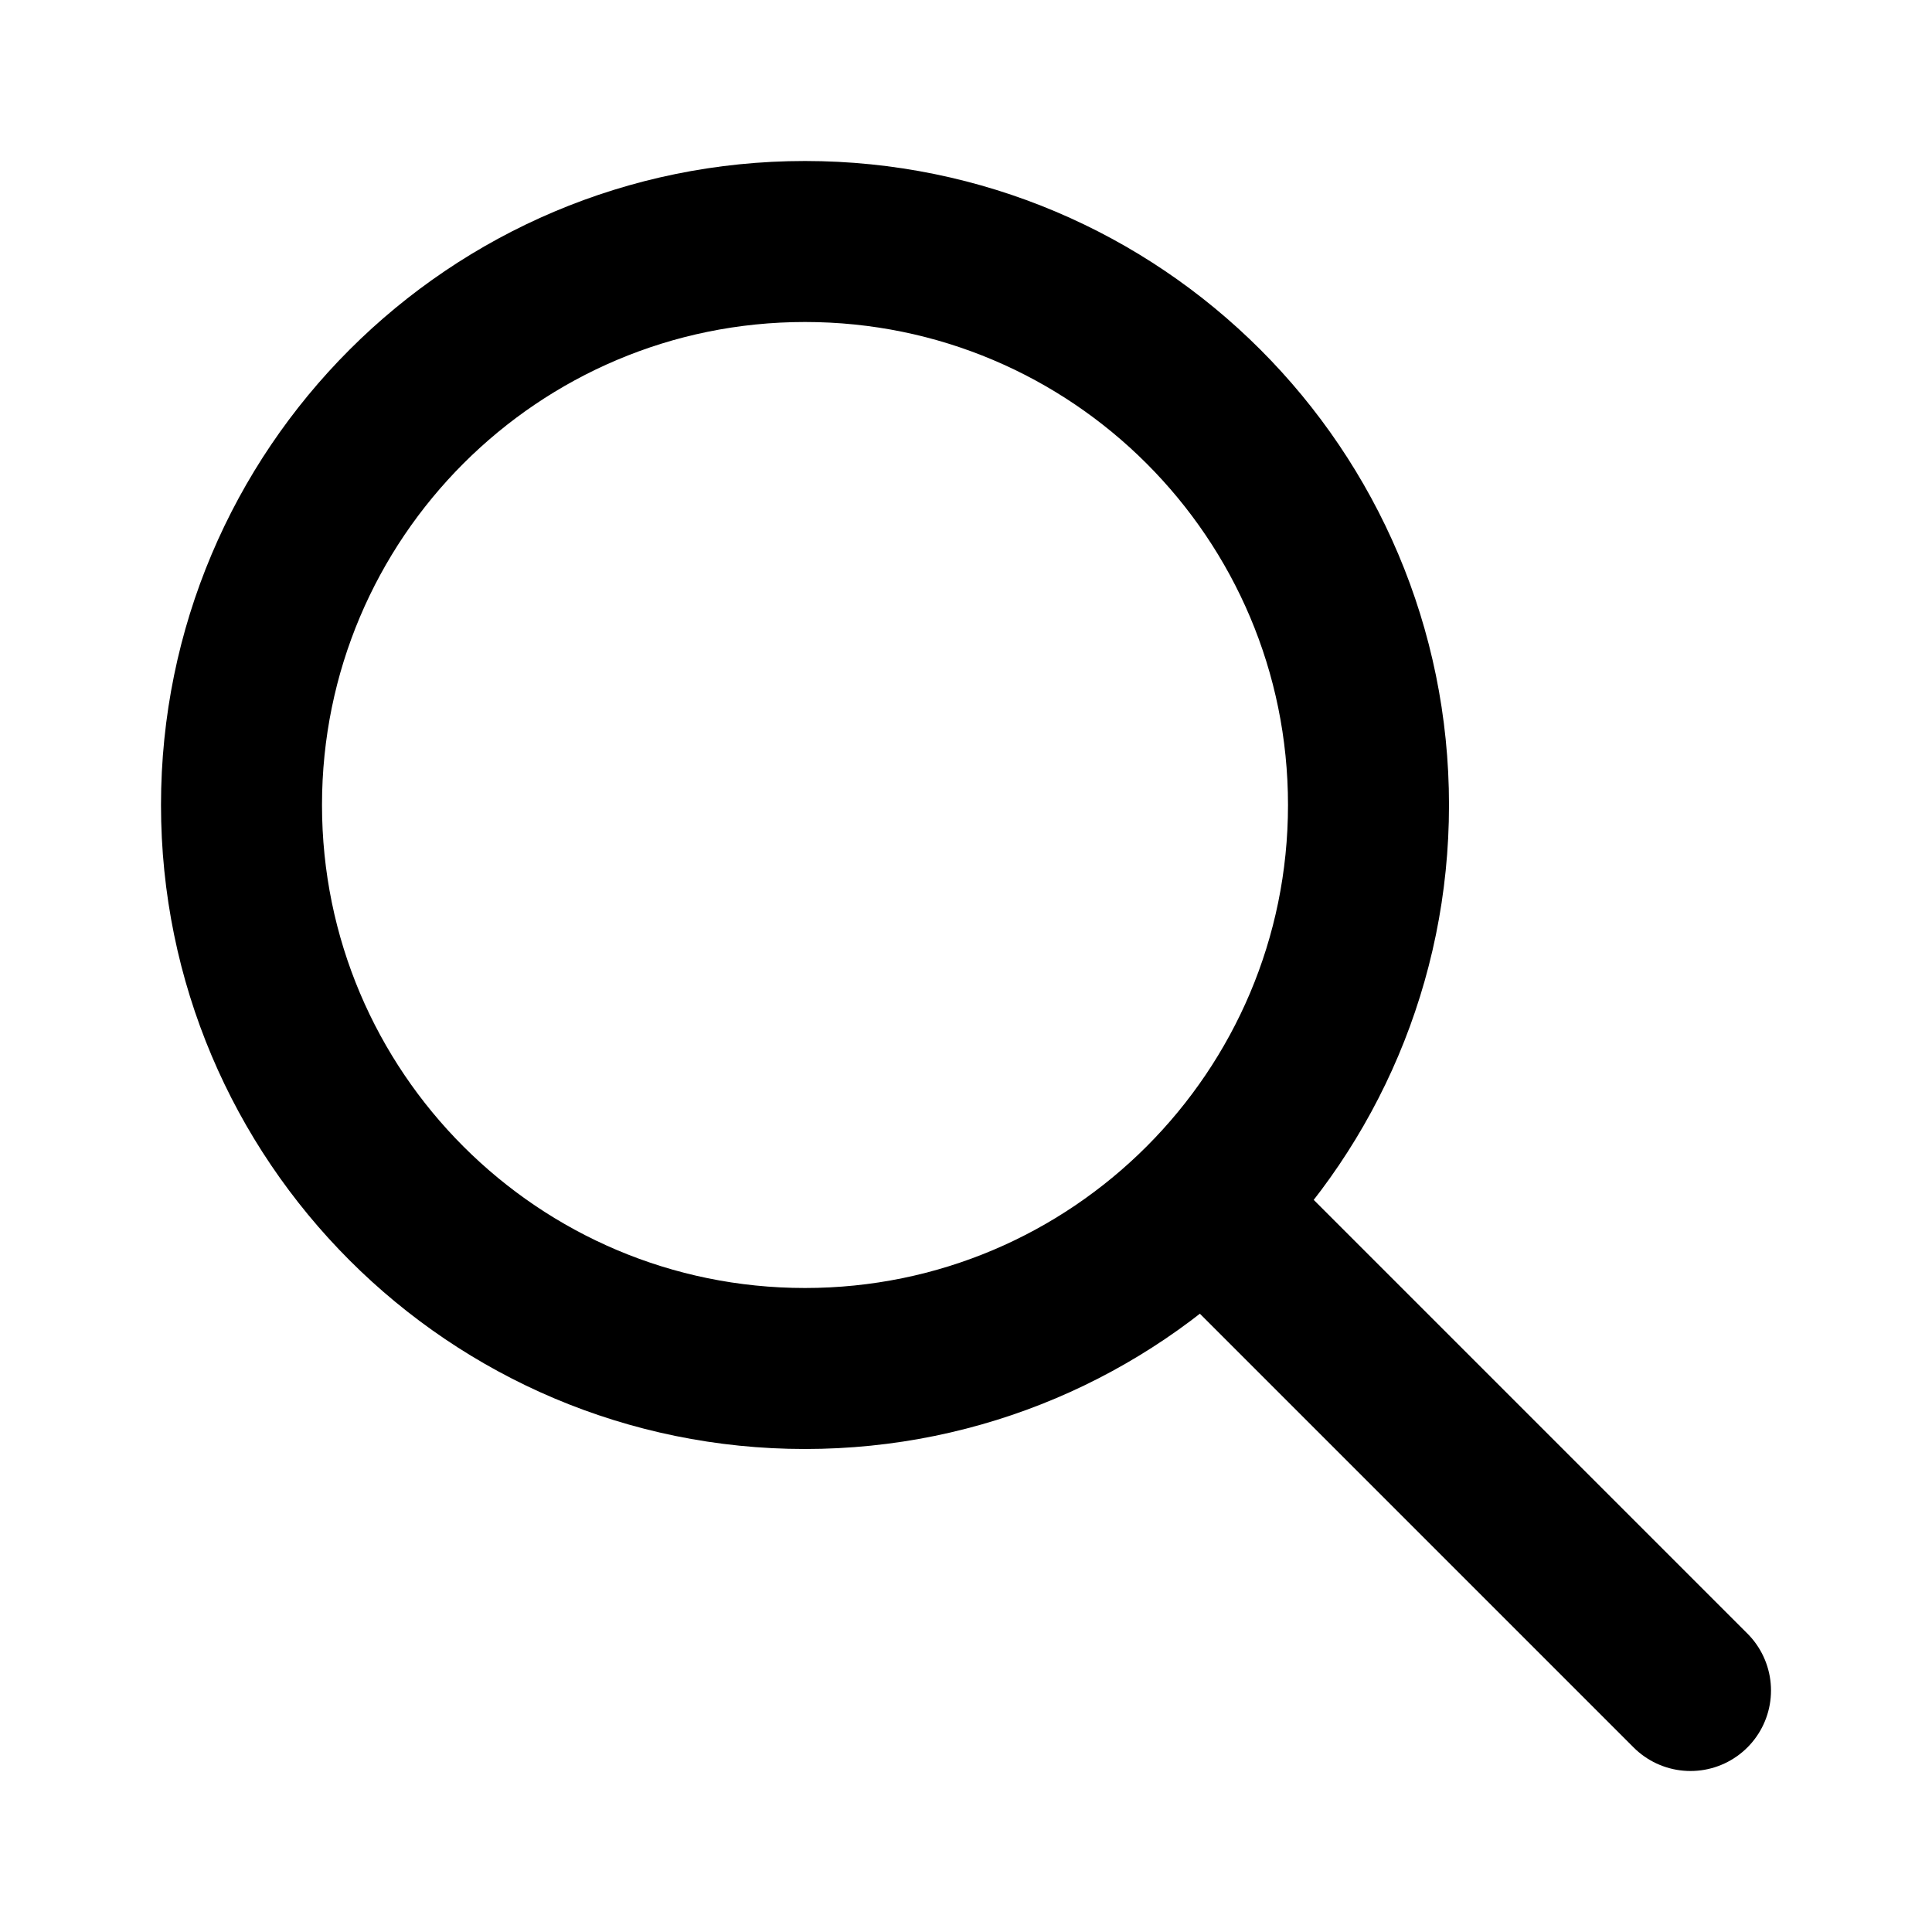
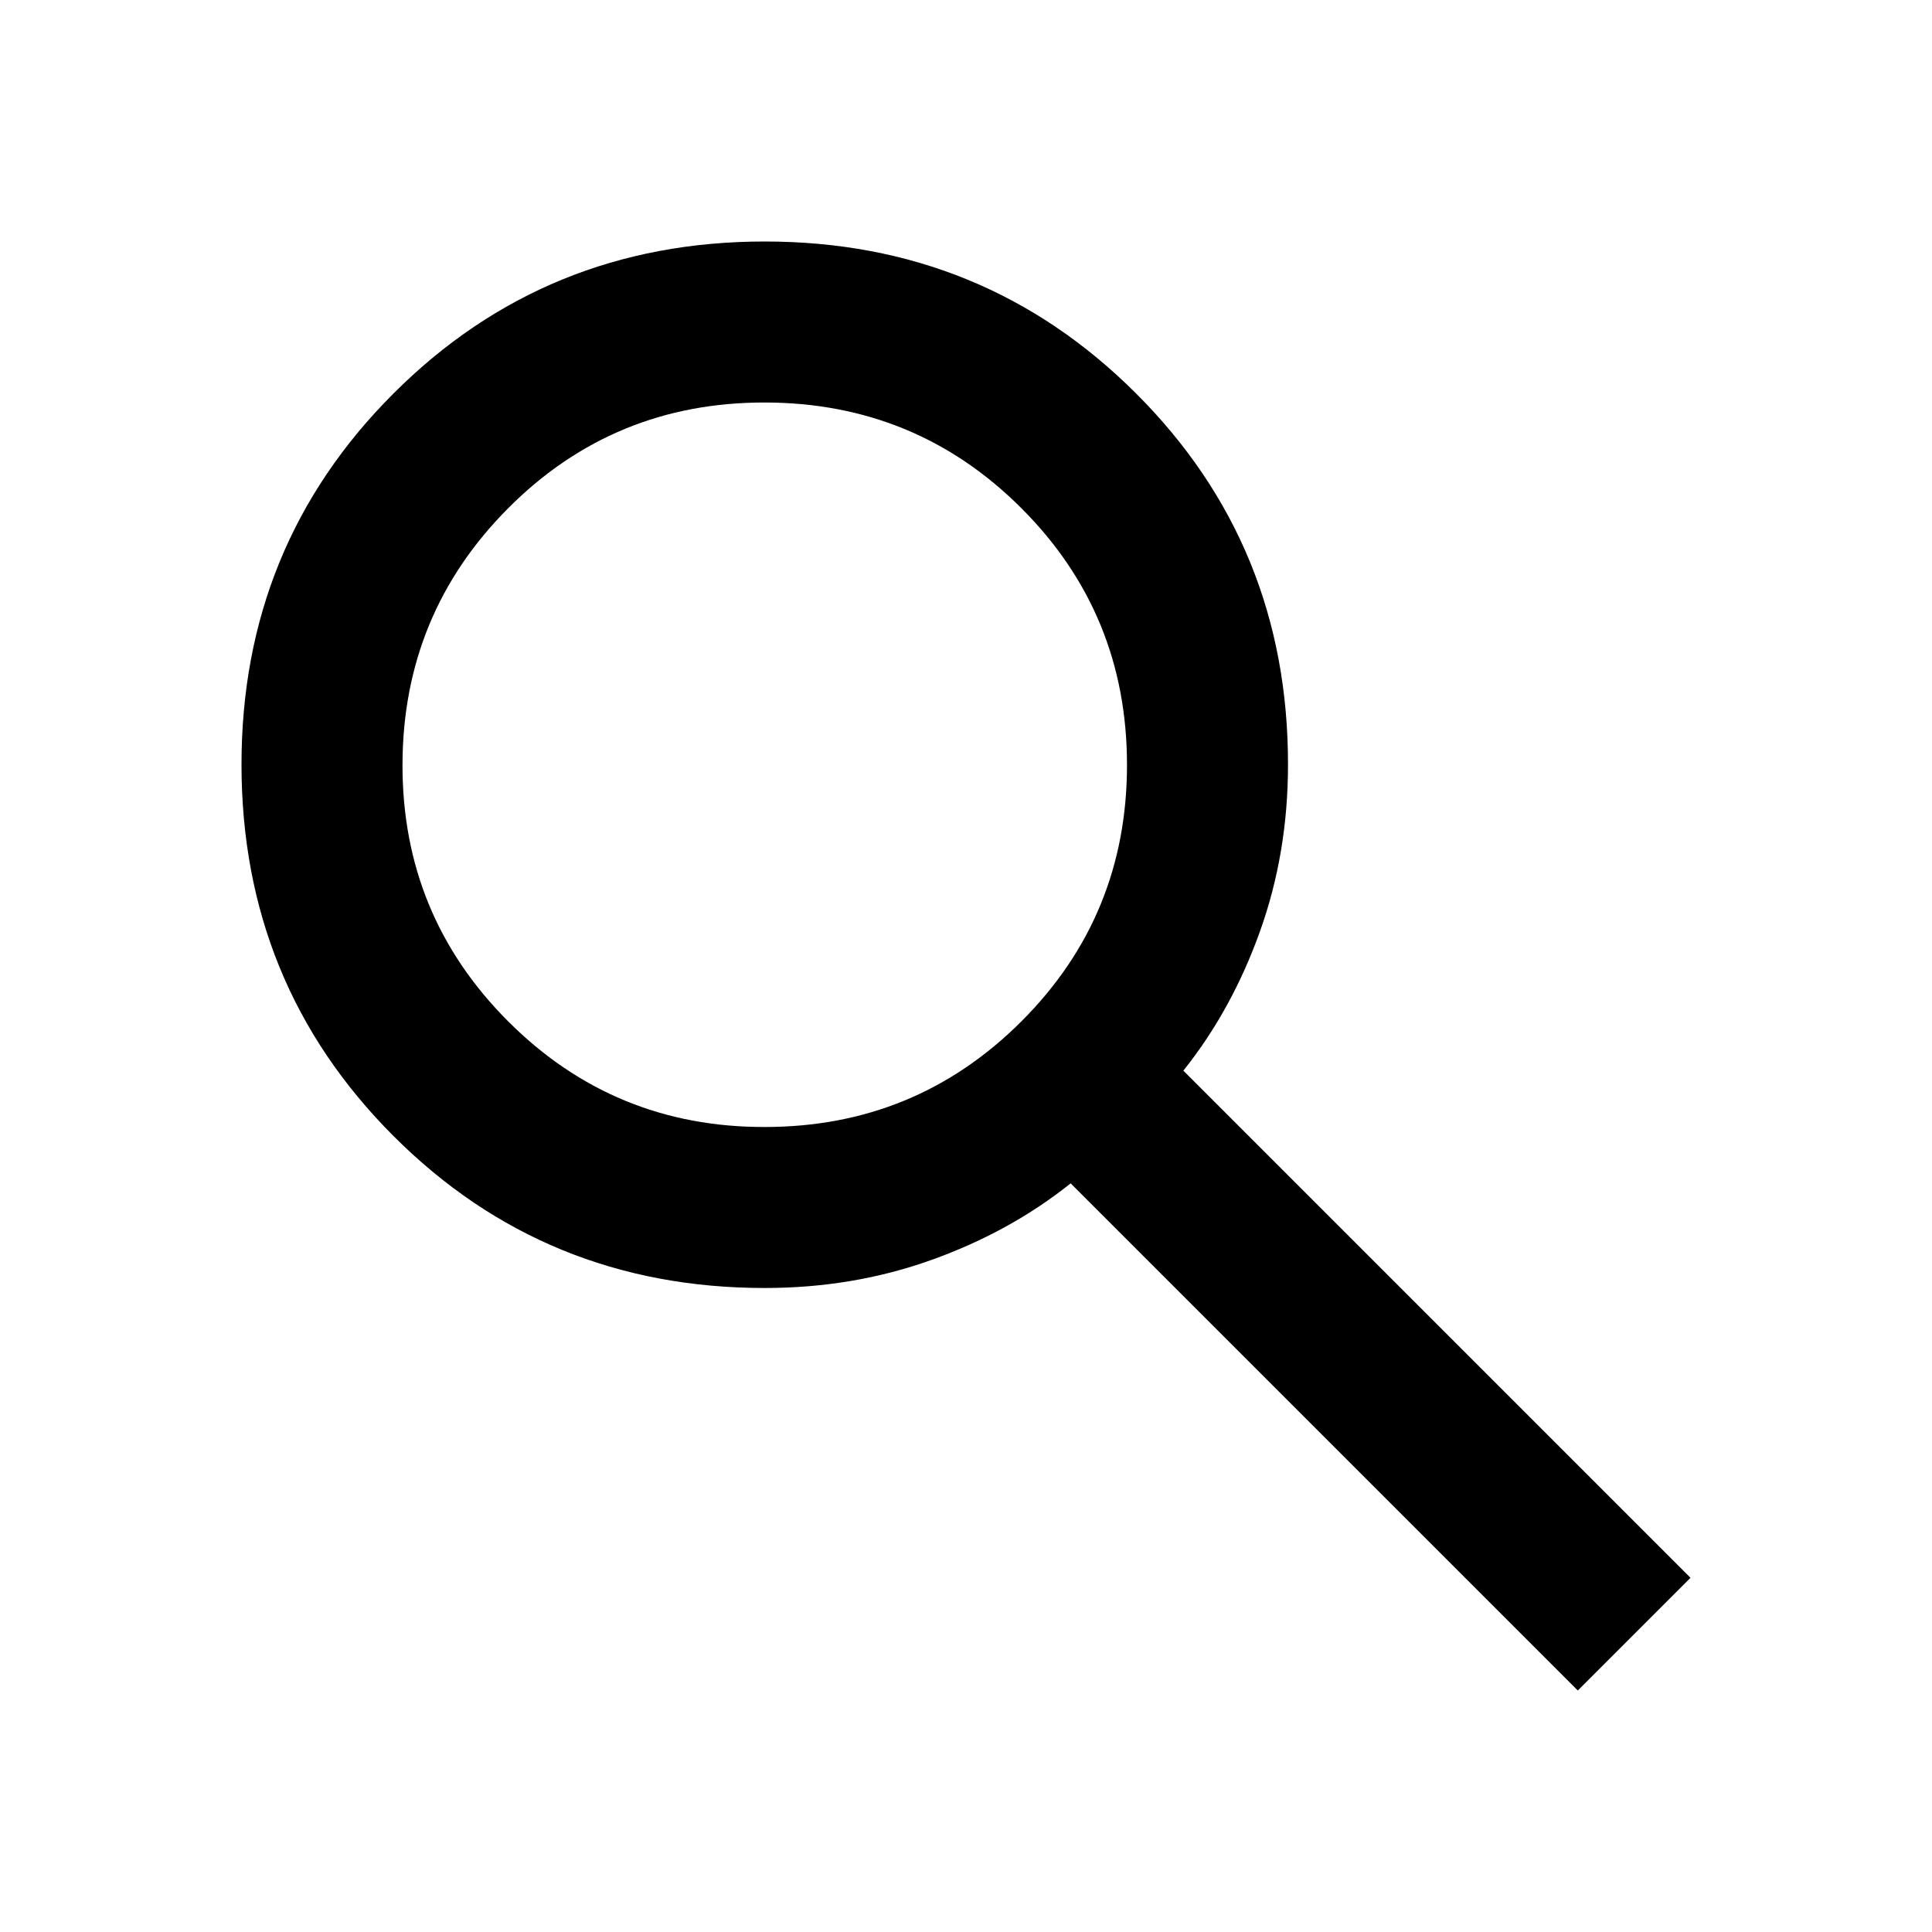
- <svg xmlns="http://www.w3.org/2000/svg" width="24" height="24" viewBox="0 0 24 24" fill="none" stroke="currentColor" stroke-width="2" stroke-linecap="round" stroke-linejoin="round" class="icon icon-tabler icons-tabler-outline icon-tabler-search">
-   <path stroke="none" d="M0 0h24v24H0z" fill="none" />
-   <path d="M10 10m-7 0a7 7 0 1 0 14 0a7 7 0 1 0 -14 0" />
-   <path d="M21 21l-6 -6" />
+ <svg xmlns="http://www.w3.org/2000/svg" width="24" height="24" viewBox="0 0 24 24">
+   <path fill="currentColor" d="m19.6 21l-6.3-6.3q-.75.6-1.725.95T9.5 16q-2.725 0-4.612-1.888T3 9.5t1.888-4.612T9.5 3t4.613 1.888T16 9.5q0 1.1-.35 2.075T14.7 13.3l6.3 6.3zM9.5 14q1.875 0 3.188-1.312T14 9.5t-1.312-3.187T9.5 5T6.313 6.313T5 9.5t1.313 3.188T9.5 14" />
</svg>
